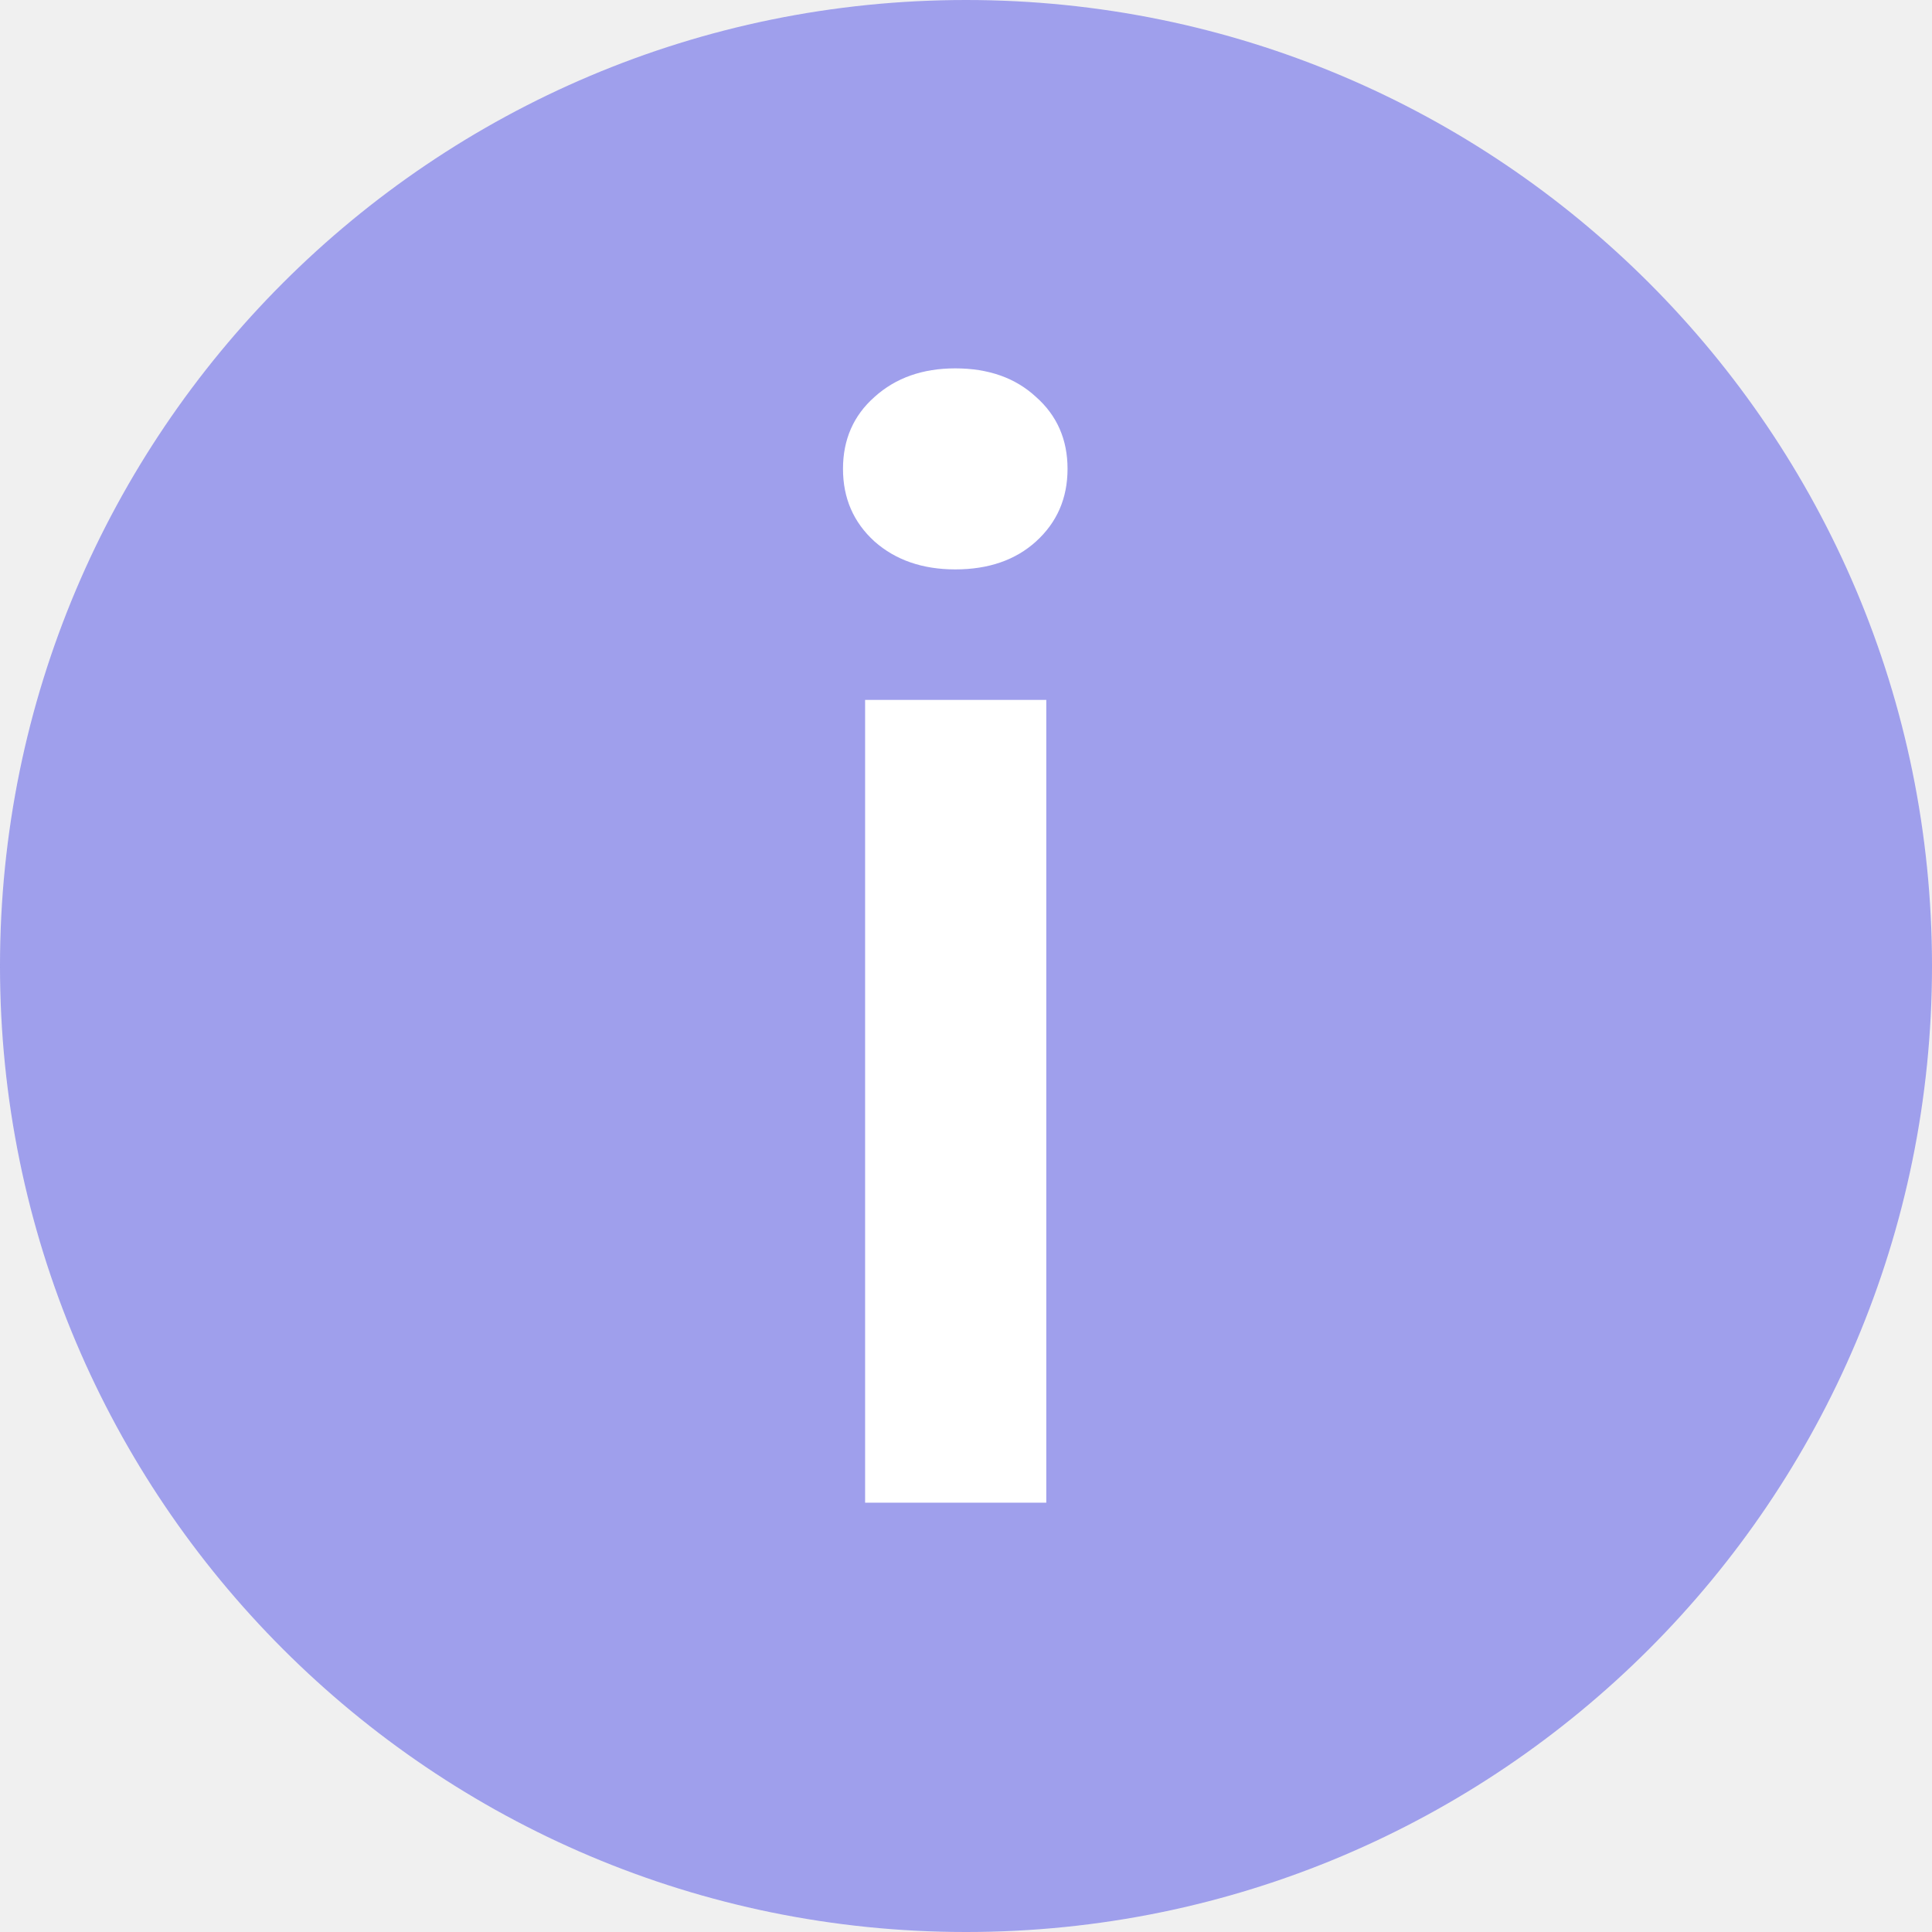
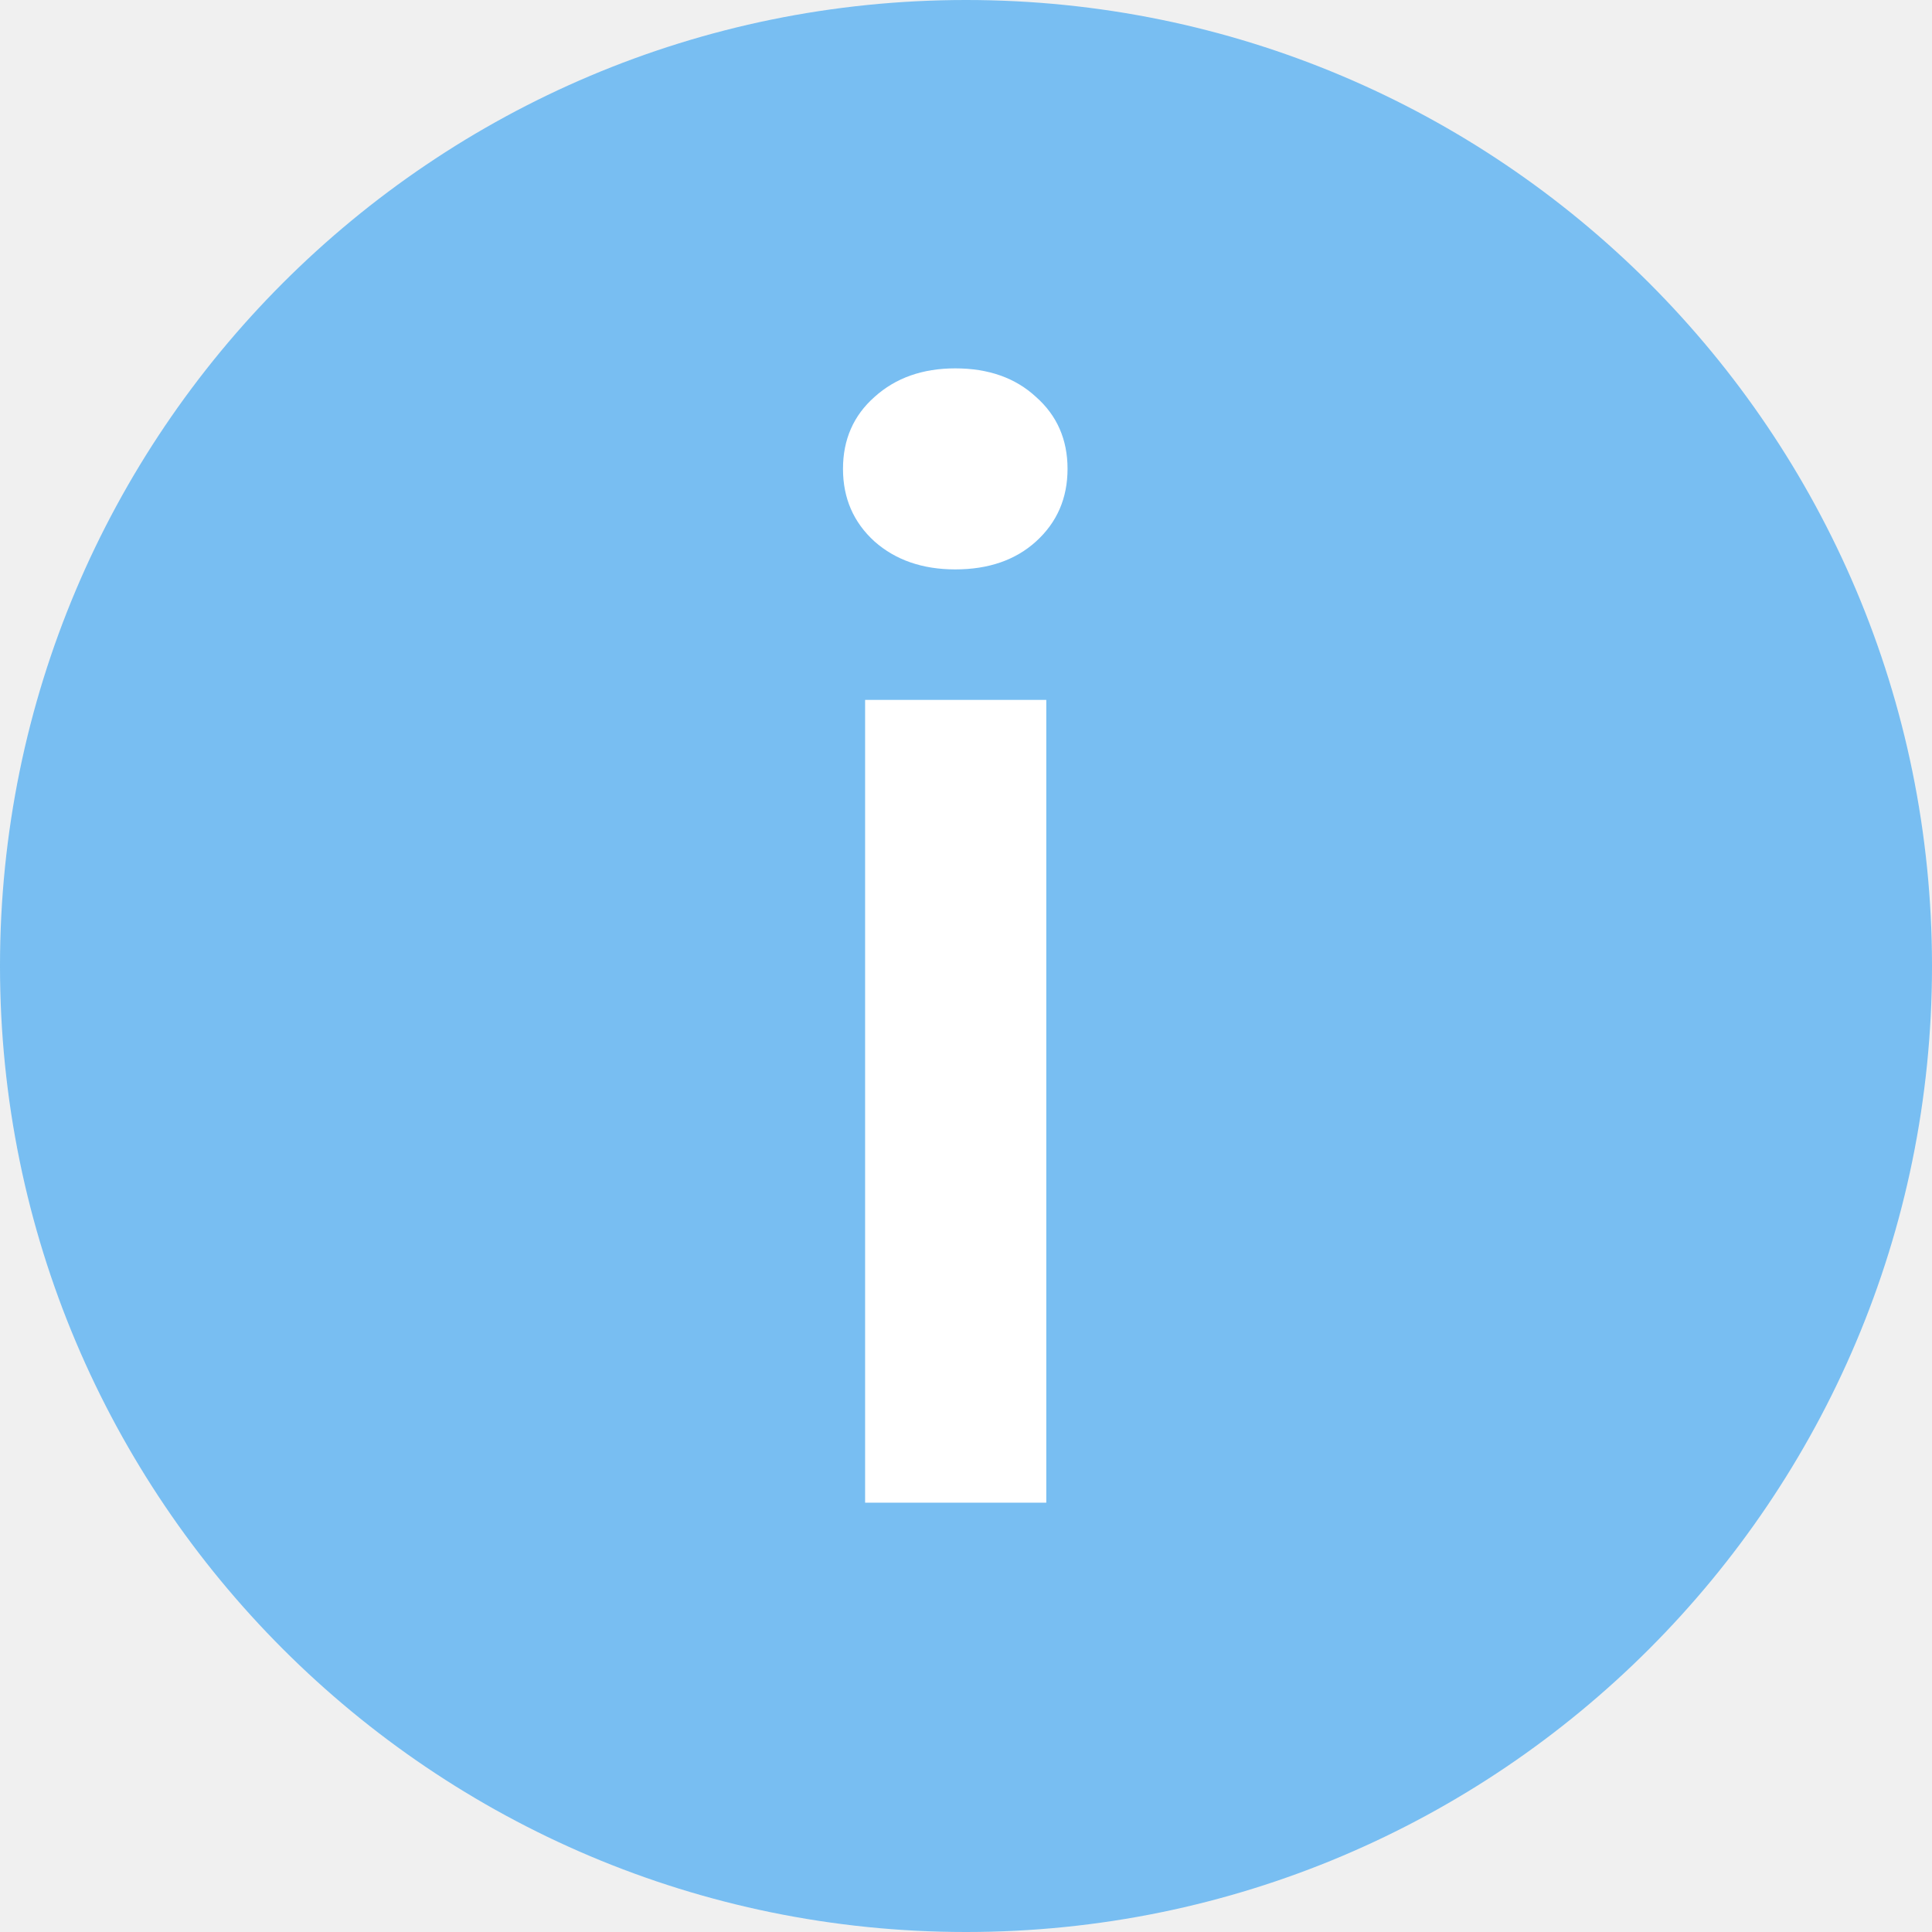
<svg xmlns="http://www.w3.org/2000/svg" width="18" height="18" viewBox="0 0 18 18" fill="none">
-   <circle opacity="0.5" cx="9" cy="9" r="9" fill="#4D4DE8" />
+   <circle opacity="0.5" cx="9" cy="9" r="9" fill="#008CF4" />
  <path d="M8.06 14V6.521H9.748V14H8.06ZM8.9 5.305C8.595 5.305 8.344 5.218 8.148 5.045C7.952 4.867 7.854 4.642 7.854 4.368C7.854 4.095 7.952 3.871 8.148 3.698C8.344 3.521 8.595 3.432 8.9 3.432C9.21 3.432 9.461 3.521 9.652 3.698C9.848 3.871 9.946 4.095 9.946 4.368C9.946 4.642 9.848 4.867 9.652 5.045C9.461 5.218 9.21 5.305 8.9 5.305Z" fill="white" />
</svg>
